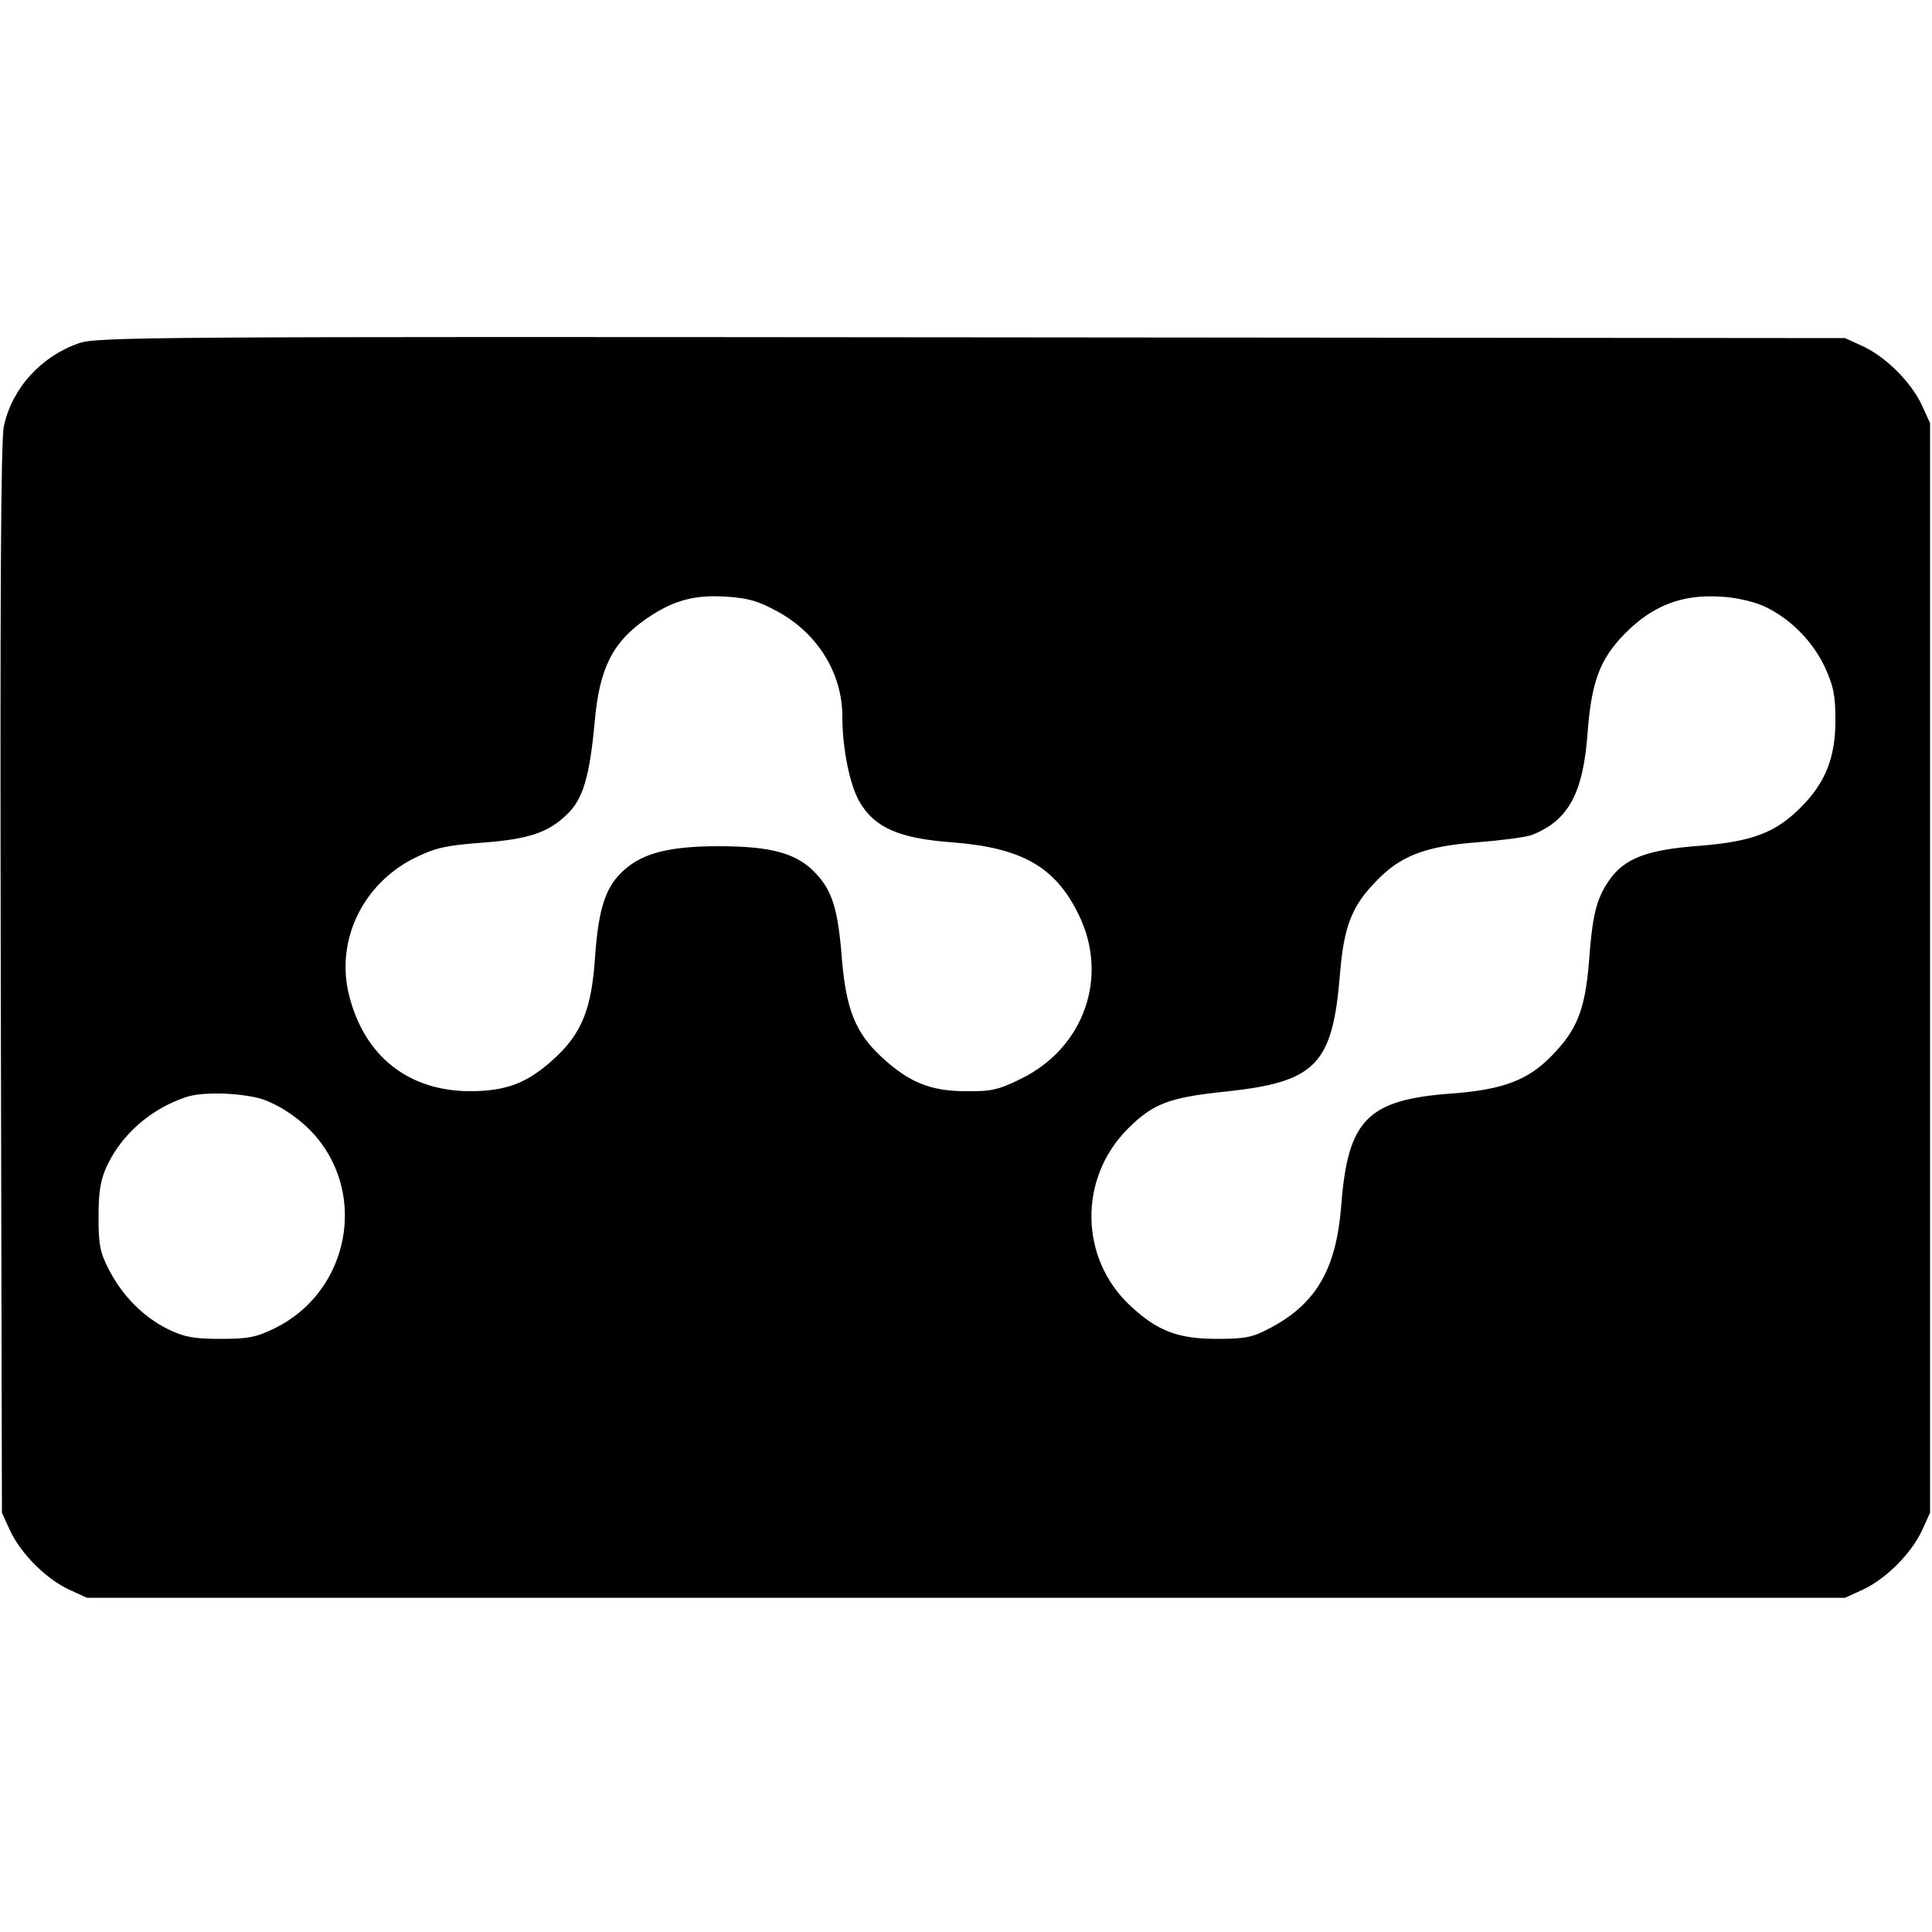
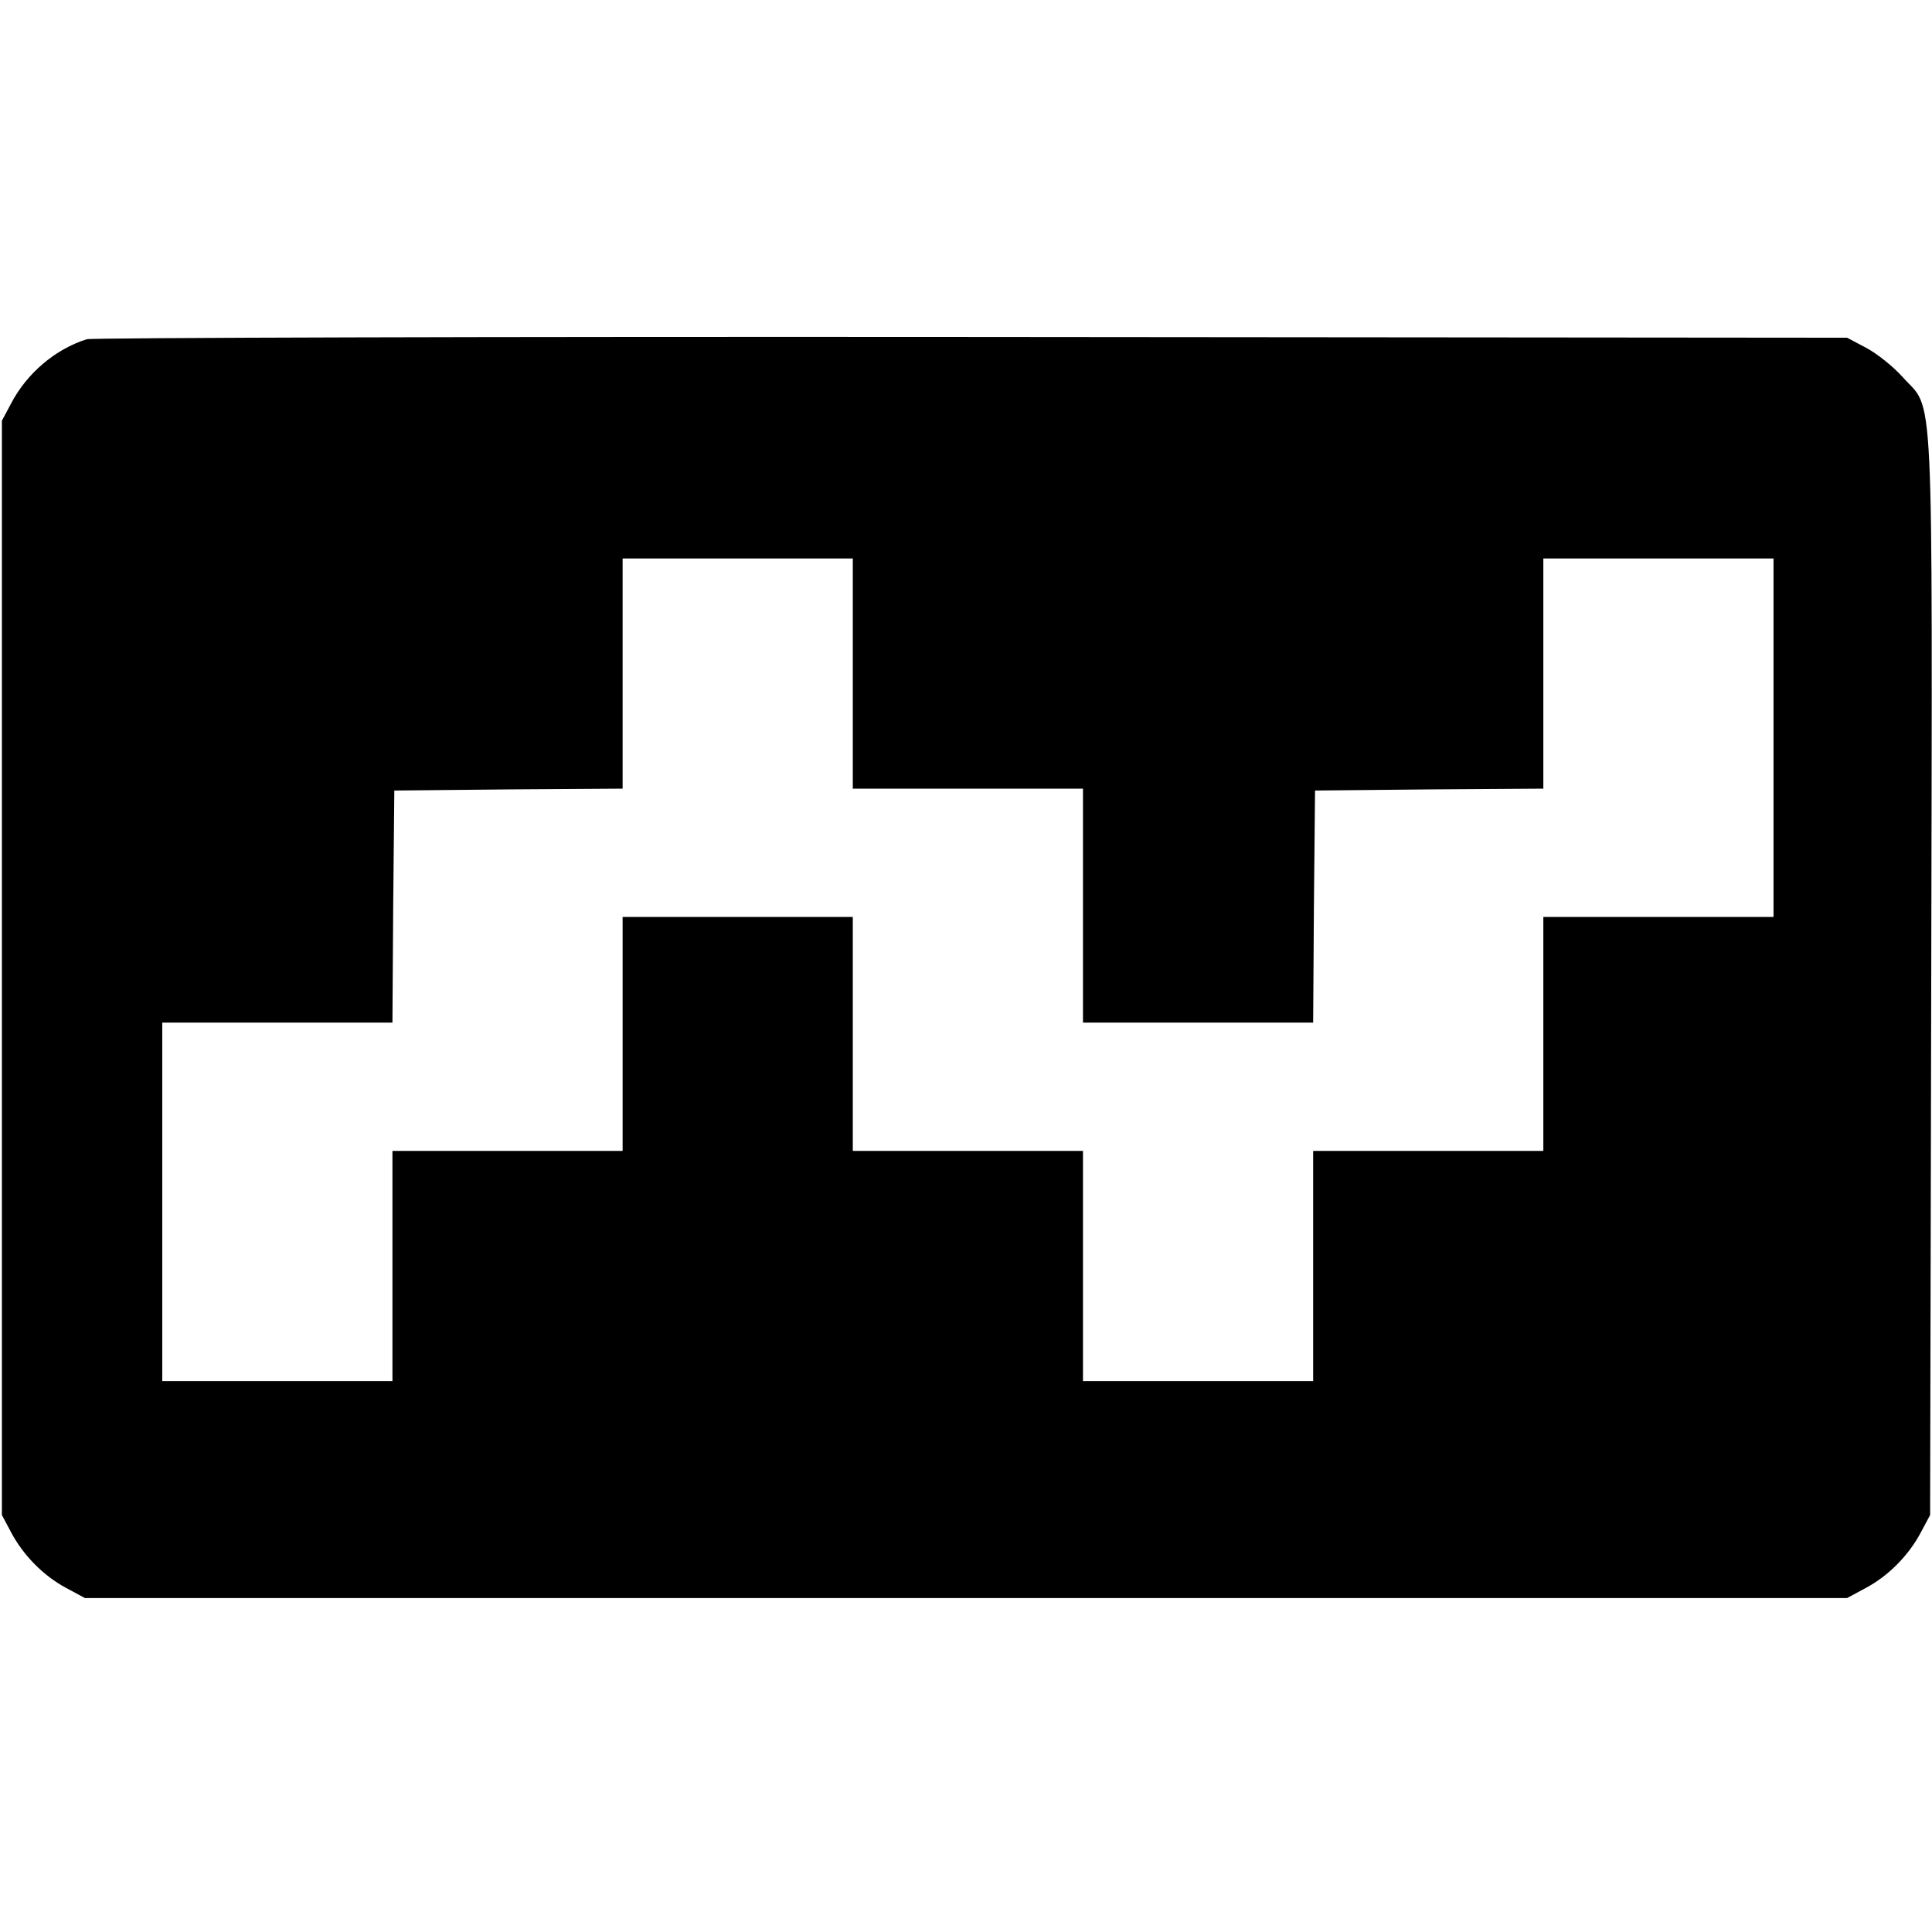
- <svg xmlns="http://www.w3.org/2000/svg" version="1.0" width="500pt" height="500pt" viewBox="0 0 500 500" preserveAspectRatio="xMidYMid meet">
-   <g transform="translate(0,500) scale(0.1,-0.1)" fill="#000000" stroke="none">
-     <path d="M205 4112 c-99 -34 -174 -117 -195 -215 -8 -37 -10 -449 -8 -1432 l3 -1380 21 -46 c28 -60 93 -125 153 -153 l46 -21 2275 0 2275 0 46 21 c60 28 125 93 153 153 l21 46 0 1410 0 1410 -21 46 c-28 60 -93 125 -153 153 l-46 21 -2260 2 c-2123 2 -2263 1 -2310 -15z m1808 -695 c103 -56 167 -160 167 -271 0 -83 19 -178 45 -222 39 -66 102 -94 240 -104 179 -14 266 -63 326 -186 80 -161 15 -346 -149 -426 -57 -28 -76 -33 -142 -32 -92 0 -148 23 -219 89 -67 62 -91 123 -102 251 -10 131 -25 179 -69 225 -48 51 -115 69 -250 69 -125 0 -195 -17 -244 -61 -48 -42 -67 -97 -76 -226 -9 -134 -34 -197 -106 -263 -69 -63 -123 -84 -219 -84 -158 1 -271 90 -311 246 -37 142 34 291 170 358 53 26 80 32 172 39 122 9 173 26 222 74 41 39 58 98 71 238 12 139 46 207 134 268 69 47 122 62 205 57 59 -4 84 -11 135 -39z m2548 16 c68 -30 128 -89 161 -158 23 -50 28 -73 28 -140 0 -96 -26 -161 -90 -225 -65 -65 -125 -88 -262 -99 -137 -10 -195 -33 -234 -90 -33 -48 -43 -89 -52 -213 -10 -121 -31 -173 -94 -238 -62 -65 -127 -90 -261 -100 -219 -16 -269 -68 -286 -291 -13 -164 -65 -254 -186 -317 -43 -23 -63 -27 -135 -27 -101 0 -154 20 -224 85 -132 122 -136 330 -7 459 65 65 107 81 253 96 234 25 277 69 296 306 10 122 31 175 94 239 62 65 127 90 260 100 62 5 126 13 142 19 95 37 134 108 145 269 10 128 32 186 94 250 71 73 147 104 247 98 37 -1 85 -12 111 -23z m-3881 -1278 c56 -20 115 -64 151 -113 118 -160 60 -391 -119 -479 -49 -24 -69 -28 -142 -28 -69 0 -94 5 -135 25 -63 31 -117 85 -152 152 -24 46 -28 65 -28 138 0 66 5 96 21 131 31 67 87 124 156 159 51 25 73 30 133 30 40 0 92 -7 115 -15z" />
+ <svg xmlns="http://www.w3.org/2000/svg" version="1.0" width="512pt" height="512pt" viewBox="0 0 512 512" preserveAspectRatio="xMidYMid meet">
+   <g transform="translate(0,512) scale(0.1,-0.1)" fill="#000000" stroke="none">
+     <path d="M230 4221 c-83 -26 -159 -90 -201 -171 l-24 -45 0 -1450 0 -1450 24 -45 c32 -61 86 -116 146 -148 l50 -27 2335 0 2335 0 50 27 c60 32 114 87 146 148 l24 45 3 1430 c3 1615 8 1492 -76 1586 -25 28 -68 62 -96 77 l-51 27 -2320 2 c-1276 1 -2331 -2 -2345 -6z m2030 -886 l0 -305 305 0 305 0 0 -310 0 -310 305 0 305 0 2 308 3 307 303 3 302 2 0 305 0 305 305 0 305 0 0 -475 0 -475 -305 0 -305 0 0 -310 0 -310 -305 0 -305 0 0 -305 0 -305 -305 0 -305 0 0 305 0 305 -305 0 -305 0 0 310 0 310 -305 0 -305 0 0 -310 0 -310 -305 0 -305 0 0 -305 0 -305 -305 0 -305 0 0 475 0 475 305 0 305 0 2 308 3 307 303 3 302 2 0 305 0 305 305 0 305 0 0 -305z" />
  </g>
</svg>
